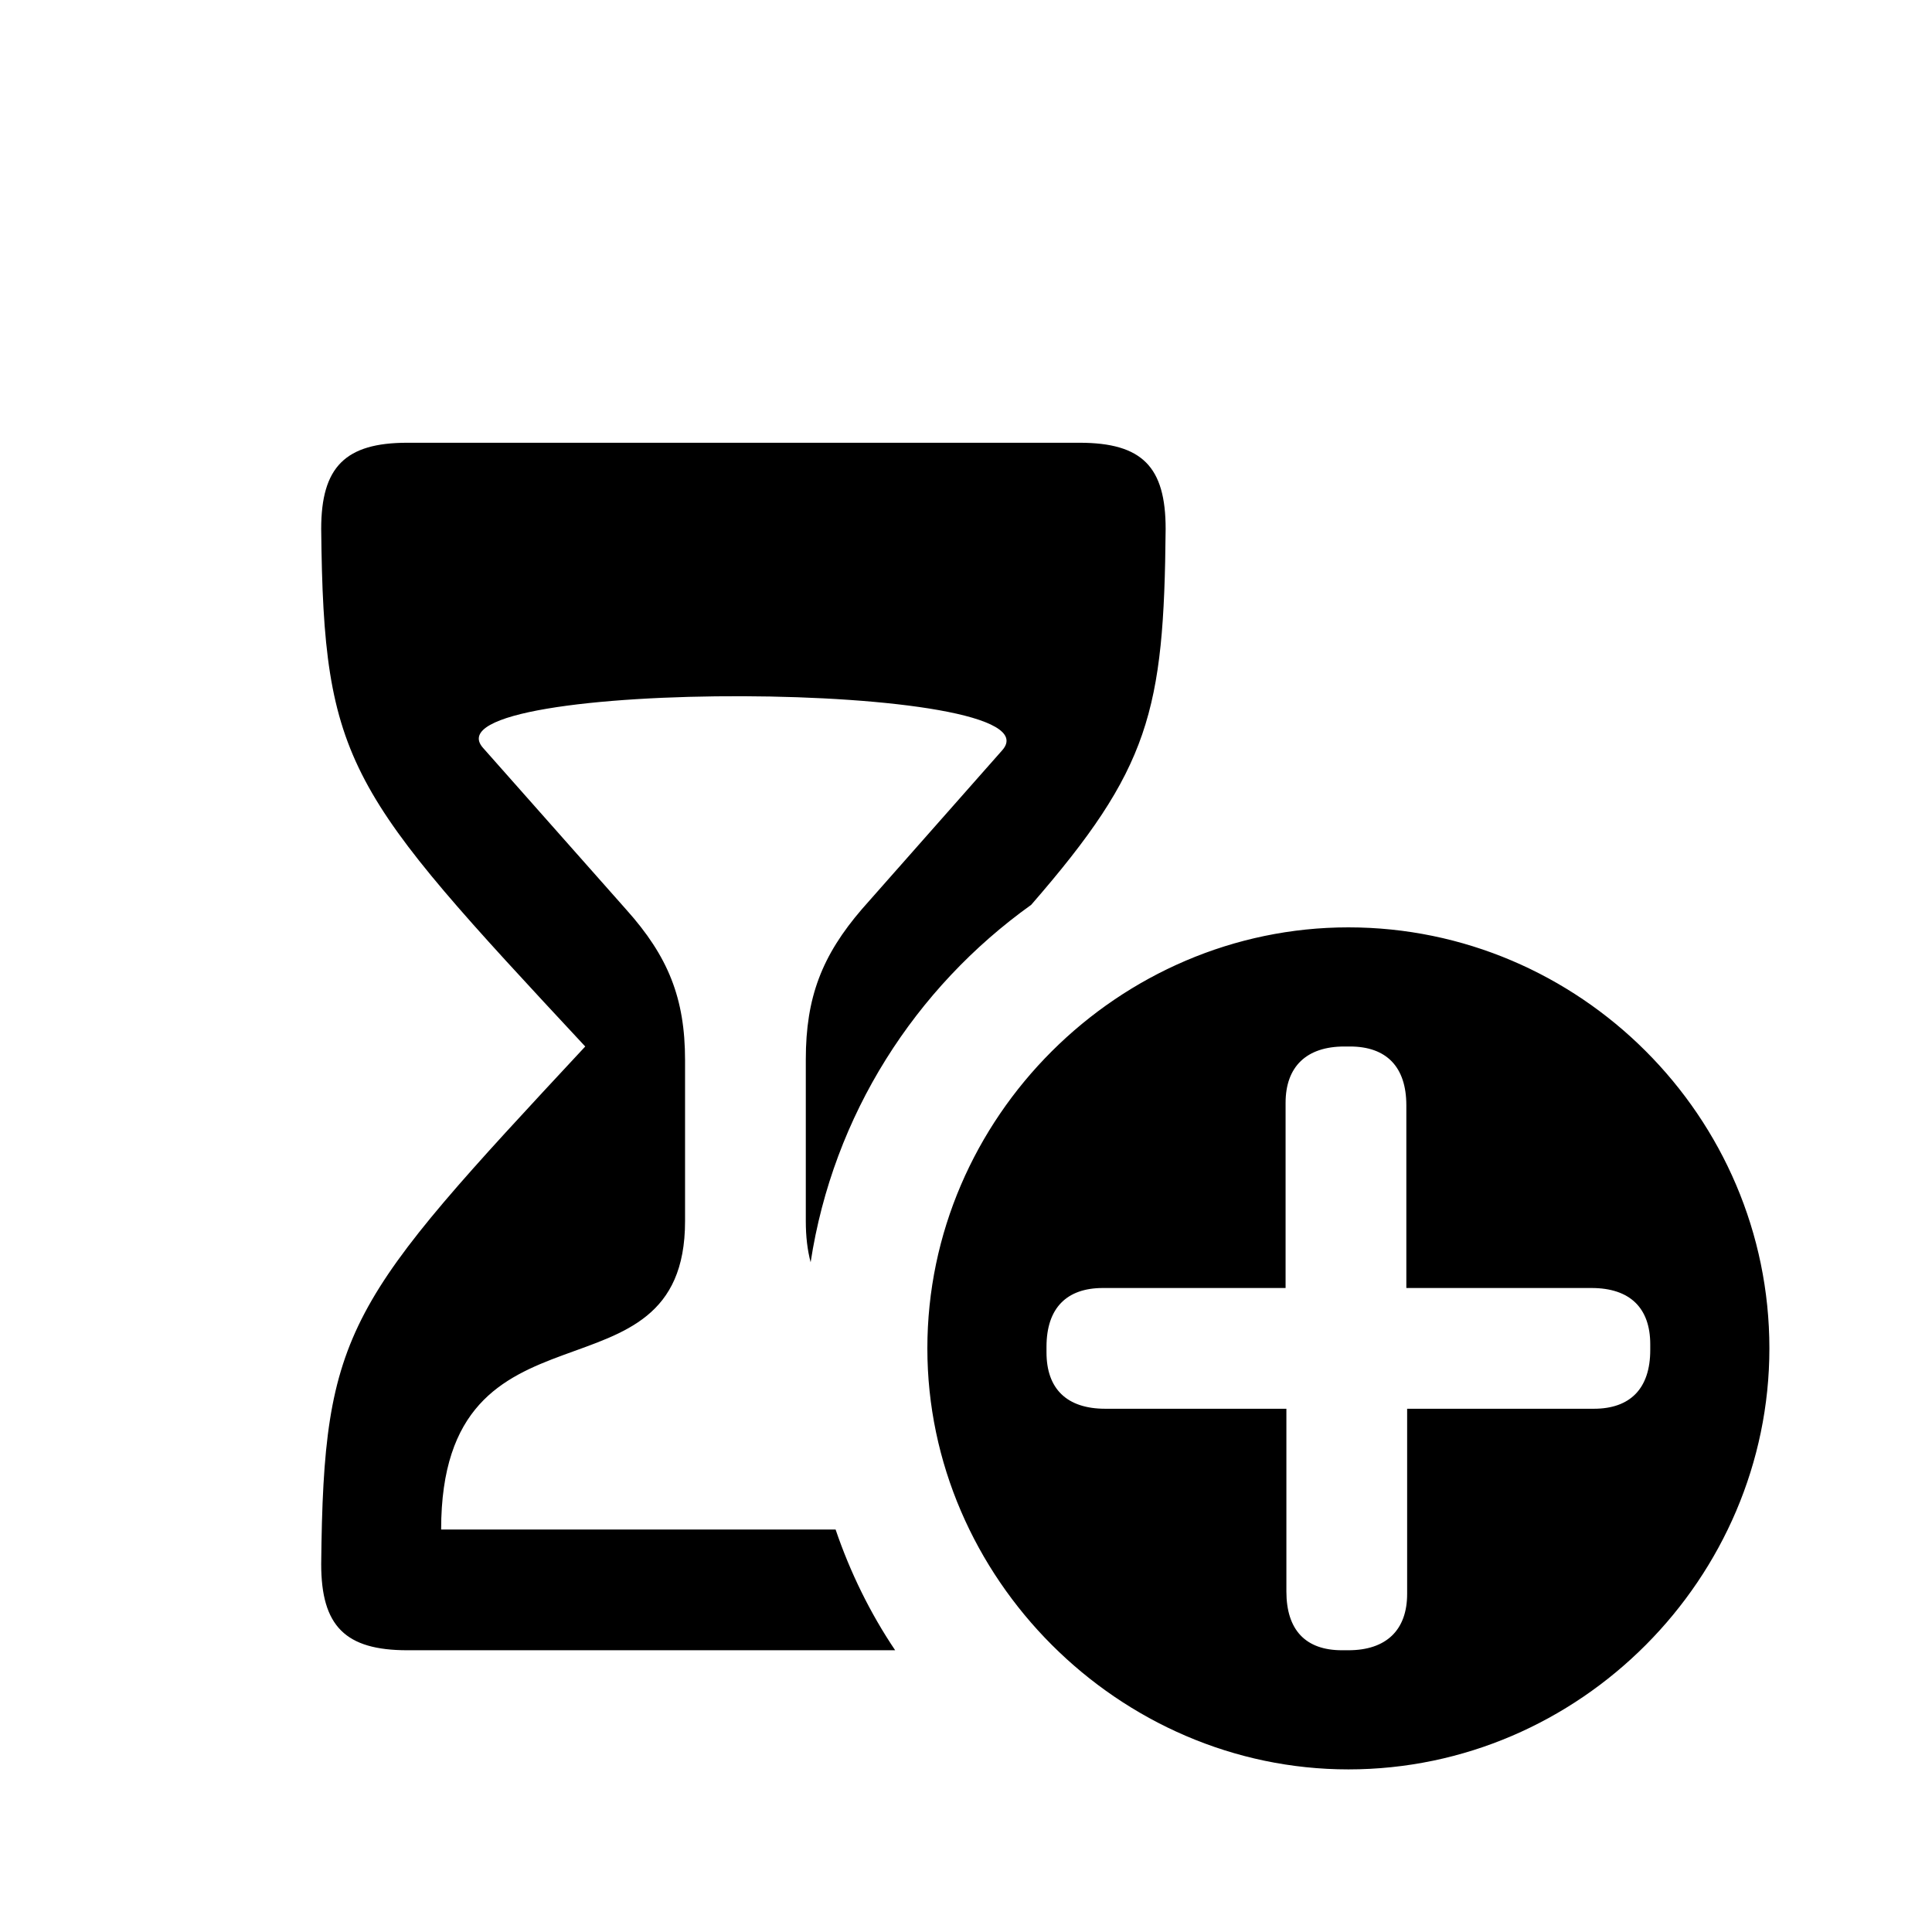
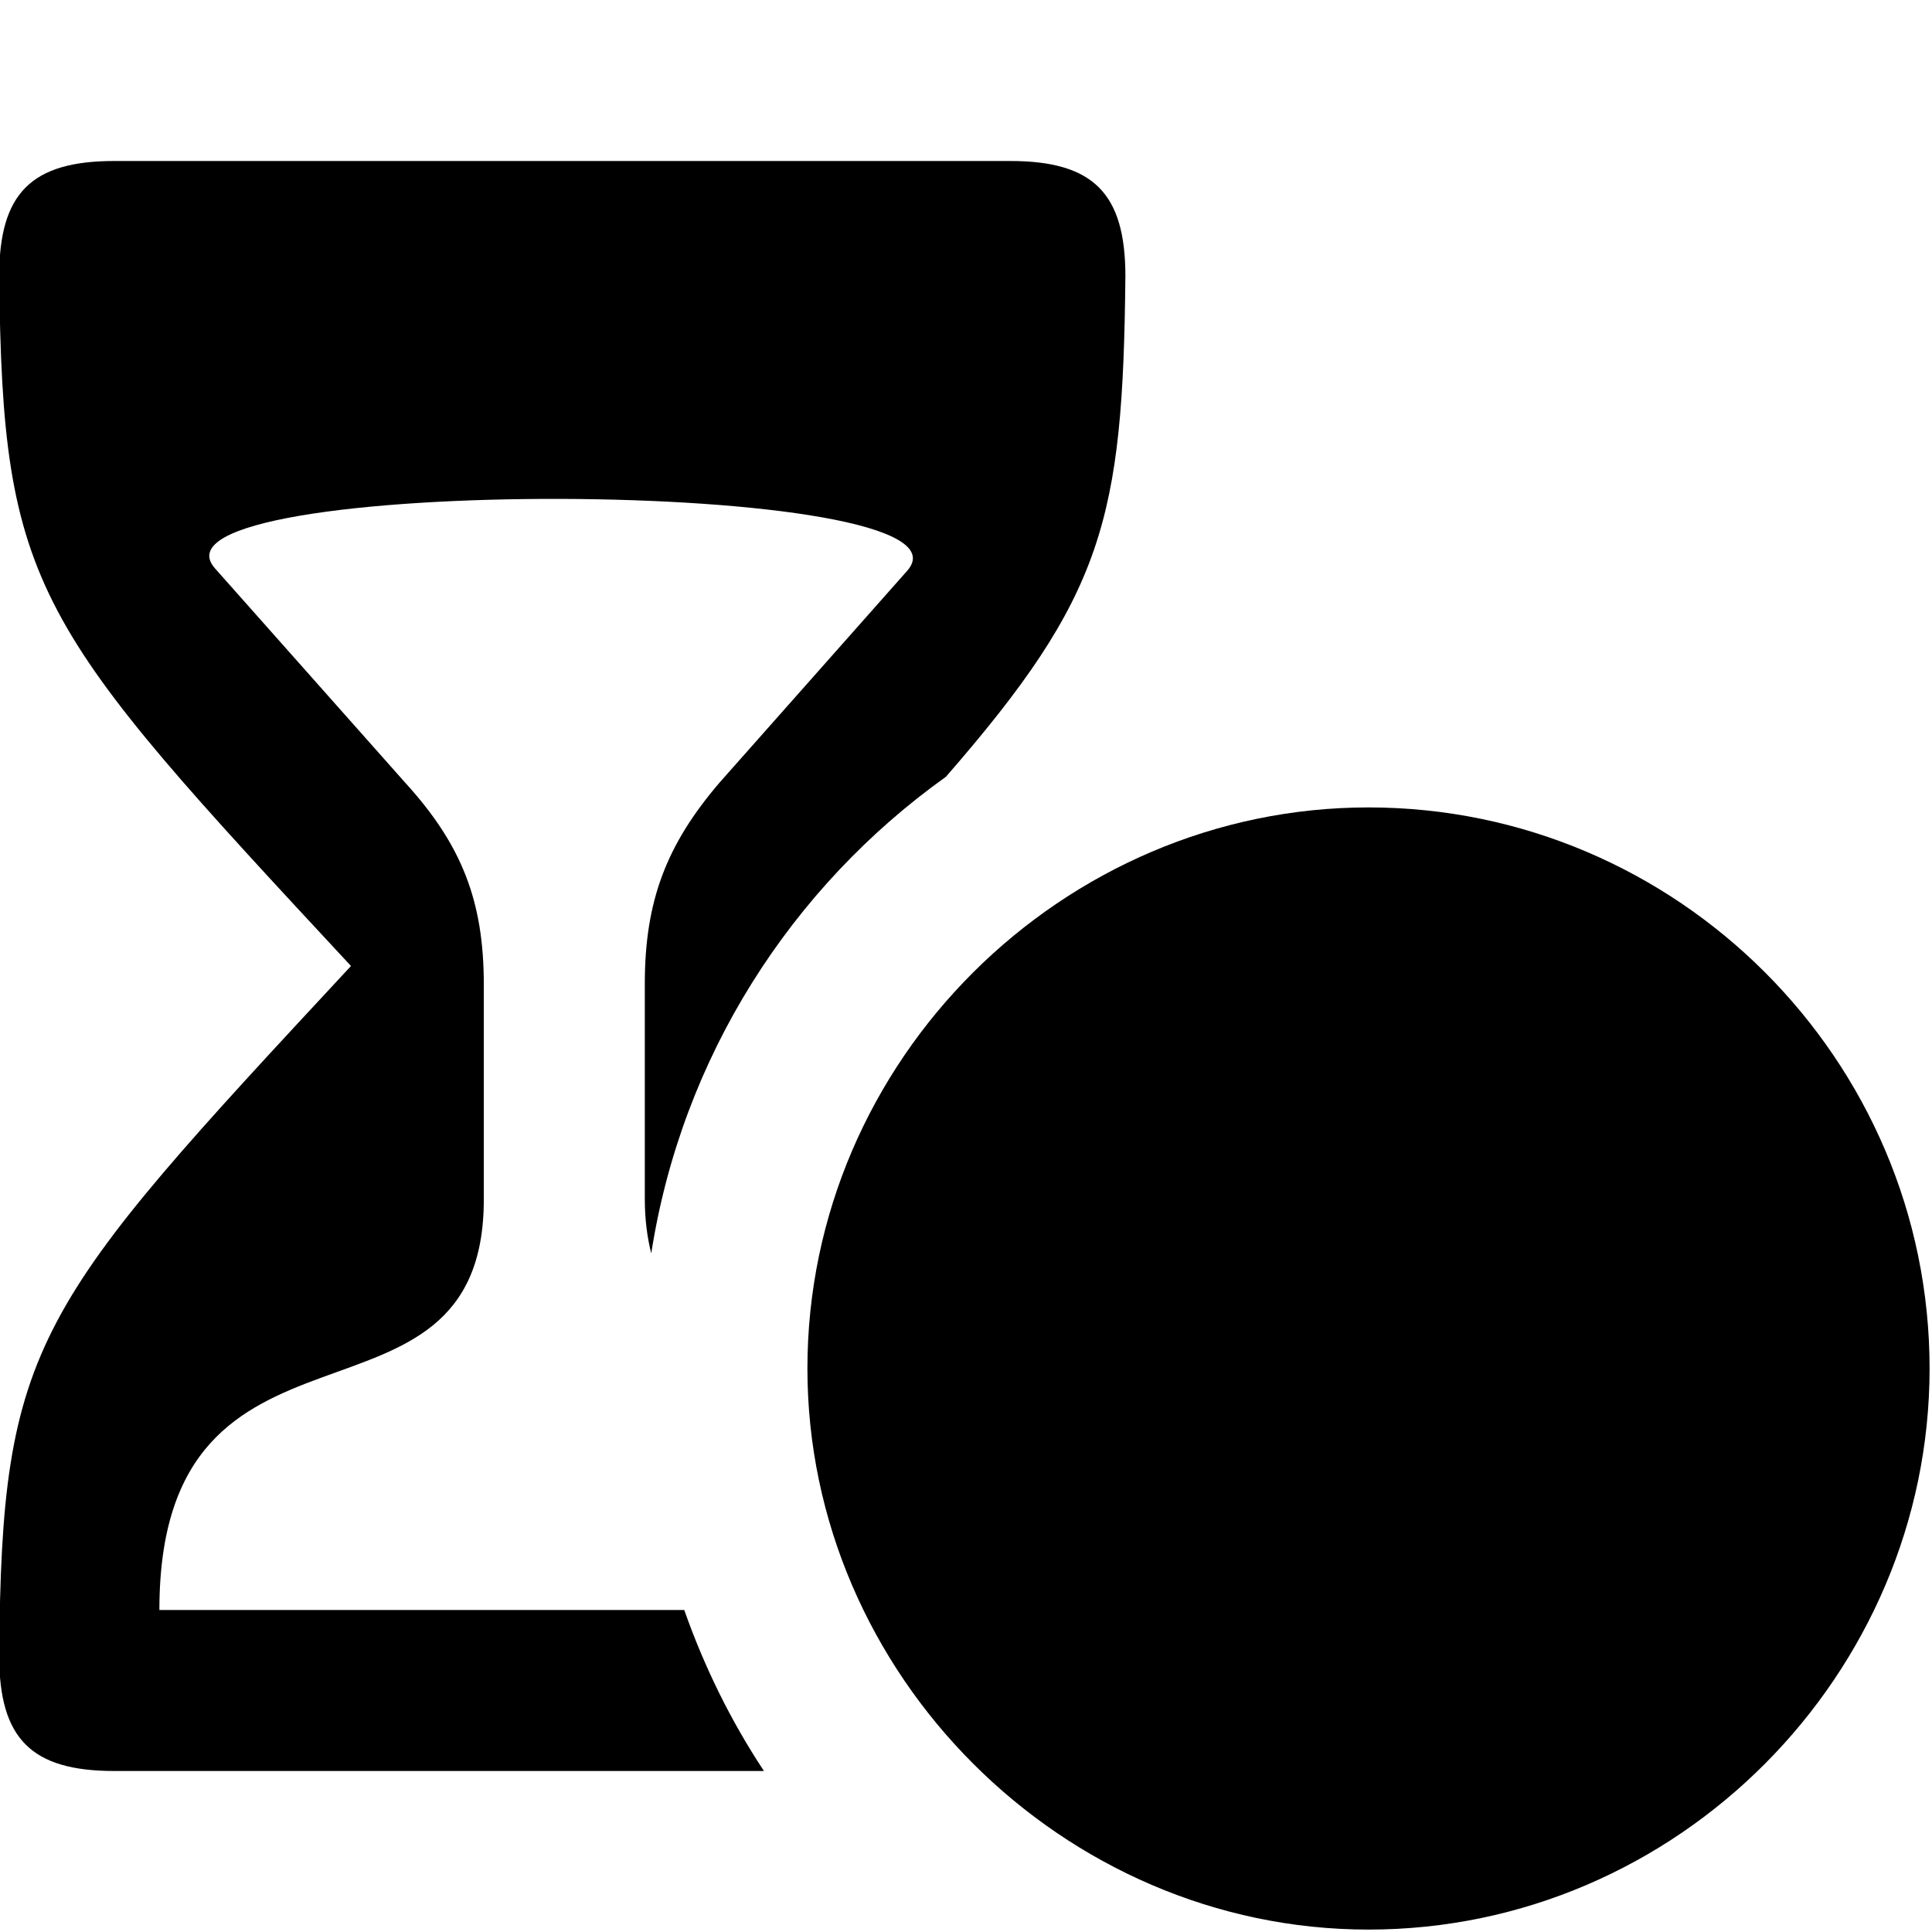
- <svg xmlns="http://www.w3.org/2000/svg" viewBox="0 0 24 24" fill="currentColor">
-   <path d="M5.5,19L10.38,19C10.56,19.53,10.81,20.04,11.12,20.5L5.06,20.5C4.29,20.5,3.99,20.2,3.99,19.43C4.02,16.5,4.31,16.18,7.27,13C4.32,9.83,4.02,9.5,3.99,6.57C3.99,5.8,4.29,5.5,5.06,5.5L13.41,5.5C14.19,5.5,14.48,5.8,14.48,6.57C14.46,8.84,14.28,9.55,12.81,11.24C11.37,12.27,10.35,13.85,10.07,15.68C10.03,15.53,10.01,15.36,10.01,15.17L10.01,13.16C10.01,12.39,10.21,11.87,10.71,11.29L12.45,9.32C13.23,8.44,5.23,8.42,6,9.29L7.78,11.3C8.3,11.88,8.51,12.4,8.51,13.17L8.51,15.17C8.51,17.55,5.48,15.95,5.48,19ZM11.52,16.75C11.52,13.88,13.9,11.52,16.75,11.52C19.62,11.52,21.98,13.87,21.98,16.75C21.98,19.6,19.63,21.98,16.75,21.98C13.9,21.98,11.52,19.6,11.52,16.75ZM15.98,19.77C15.98,20.25,16.22,20.5,16.67,20.5L16.75,20.5C17.22,20.5,17.48,20.25,17.48,19.8L17.48,17.5L19.8,17.5C20.25,17.5,20.5,17.25,20.5,16.77L20.5,16.7C20.5,16.25,20.25,16,19.77,16L17.47,16L17.47,13.73C17.47,13.25,17.22,13,16.77,13L16.7,13C16.23,13,15.97,13.25,15.97,13.7L15.97,16L13.7,16C13.25,16,13,16.25,13,16.73L13,16.8C13,17.25,13.25,17.5,13.73,17.5L15.98,17.5Z" />
+ <svg xmlns="http://www.w3.org/2000/svg" viewBox="0 0 24 24">
+   <path d="M2,20L8.5,20C8.75,20.71,9.08,21.38,9.49,22L1.42,22C0.39,22,-0.01,21.6,-0.01,20.57C0.02,16.67,0.42,16.24,4.36,12C0.43,7.77,0.03,7.33,-0.01,3.43C-0.01,2.4,0.39,2,1.42,2L12.55,2C13.58,2,13.98,2.4,13.98,3.43C13.95,6.46,13.71,7.4,11.75,9.65C9.83,11.02,8.47,13.13,8.09,15.57C8.04,15.37,8.01,15.15,8.01,14.89L8.01,12.22C8.01,11.19,8.28,10.49,8.94,9.72L11.27,7.09C12.3,5.92,1.64,5.89,2.67,7.06L5.04,9.73C5.74,10.5,6.01,11.2,6.01,12.23L6.01,14.9C6.01,18.07,1.98,15.93,1.98,20Z" fill="currentColor" />
+   <path d="M10.03,17C10.03,13.17,13.2,10.03,17,10.03C20.83,10.03,23.97,13.16,23.97,17C23.97,20.8,20.84,23.97,17,23.97C13.2,23.97,10.03,20.8,10.03,17Z" fill="currentColor" />
+   <path d="M15.97,21.03C15.97,21.66,16.3,22,16.9,22L17,22C17.63,22,17.97,21.67,17.97,21.07L17.97,18L21.07,18C21.67,18,22,17.67,22,17.03L22,16.93C22,16.33,21.67,16,21.03,16L17.96,16L17.96,12.97C17.96,12.34,17.63,12,17.03,12L16.93,12C16.3,12,15.96,12.33,15.96,12.93L15.96,16L12.93,16C12.33,16,12,16.33,12,16.97L12,17.07C12,17.67,12.33,18,12.97,18L15.97,18Z" fill="currentColor" />
</svg>
